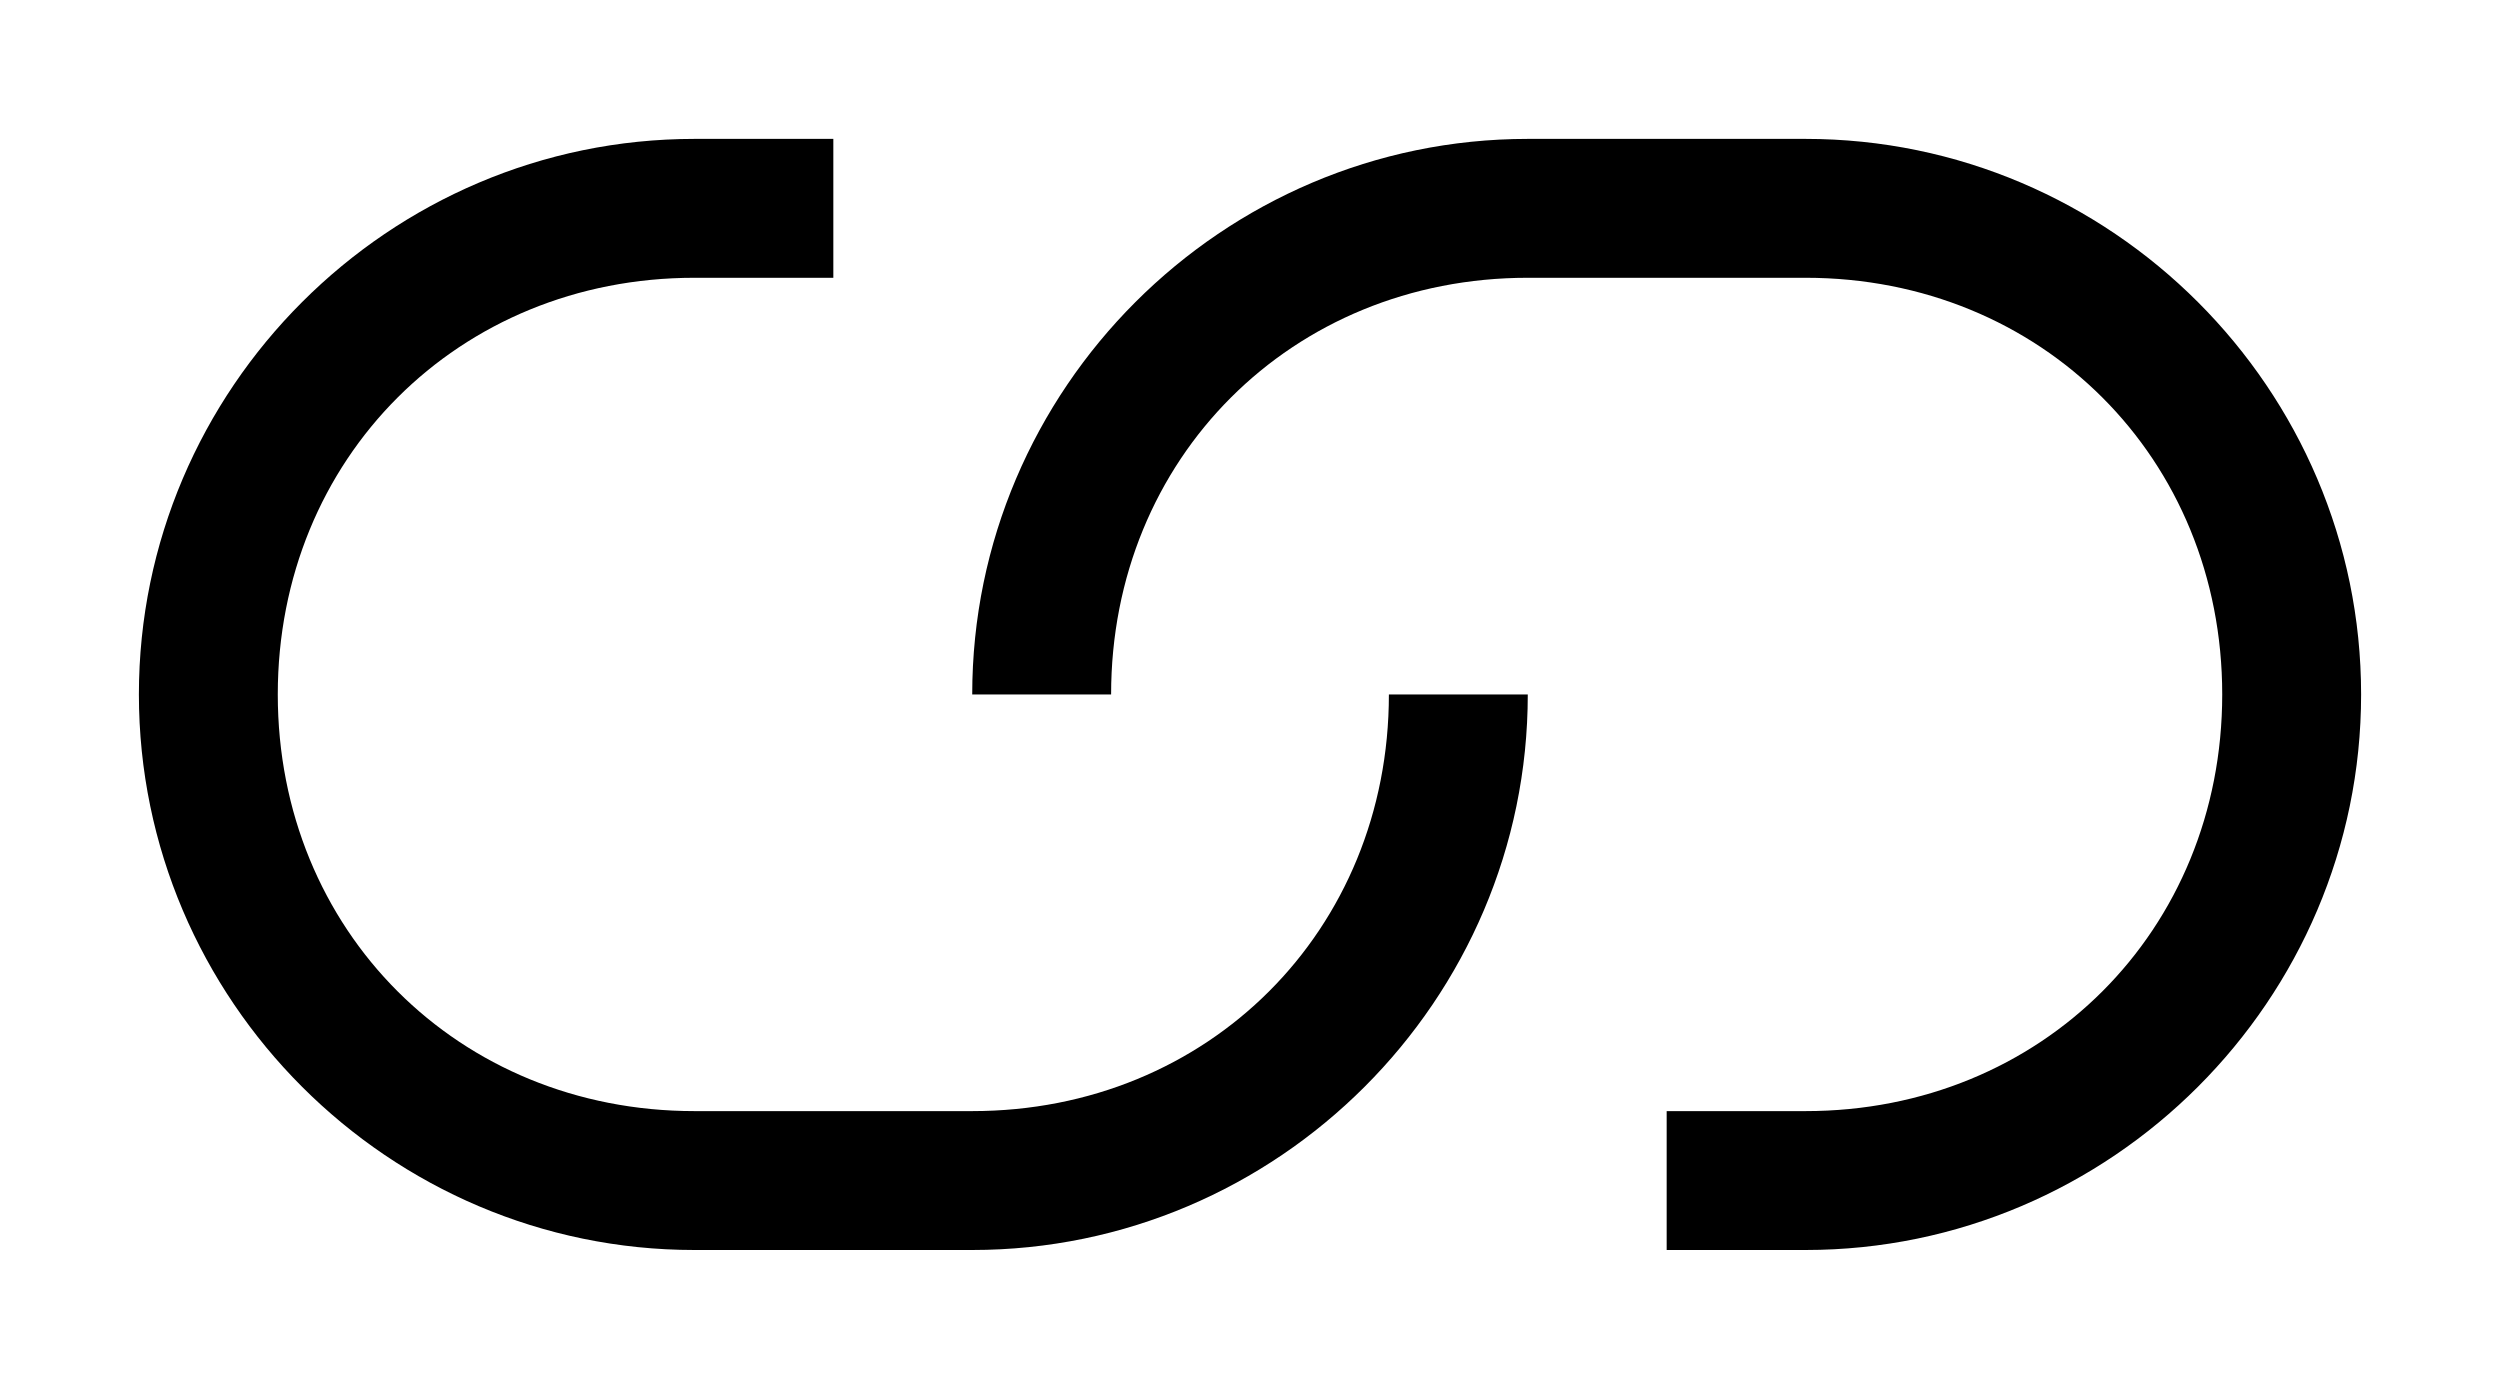
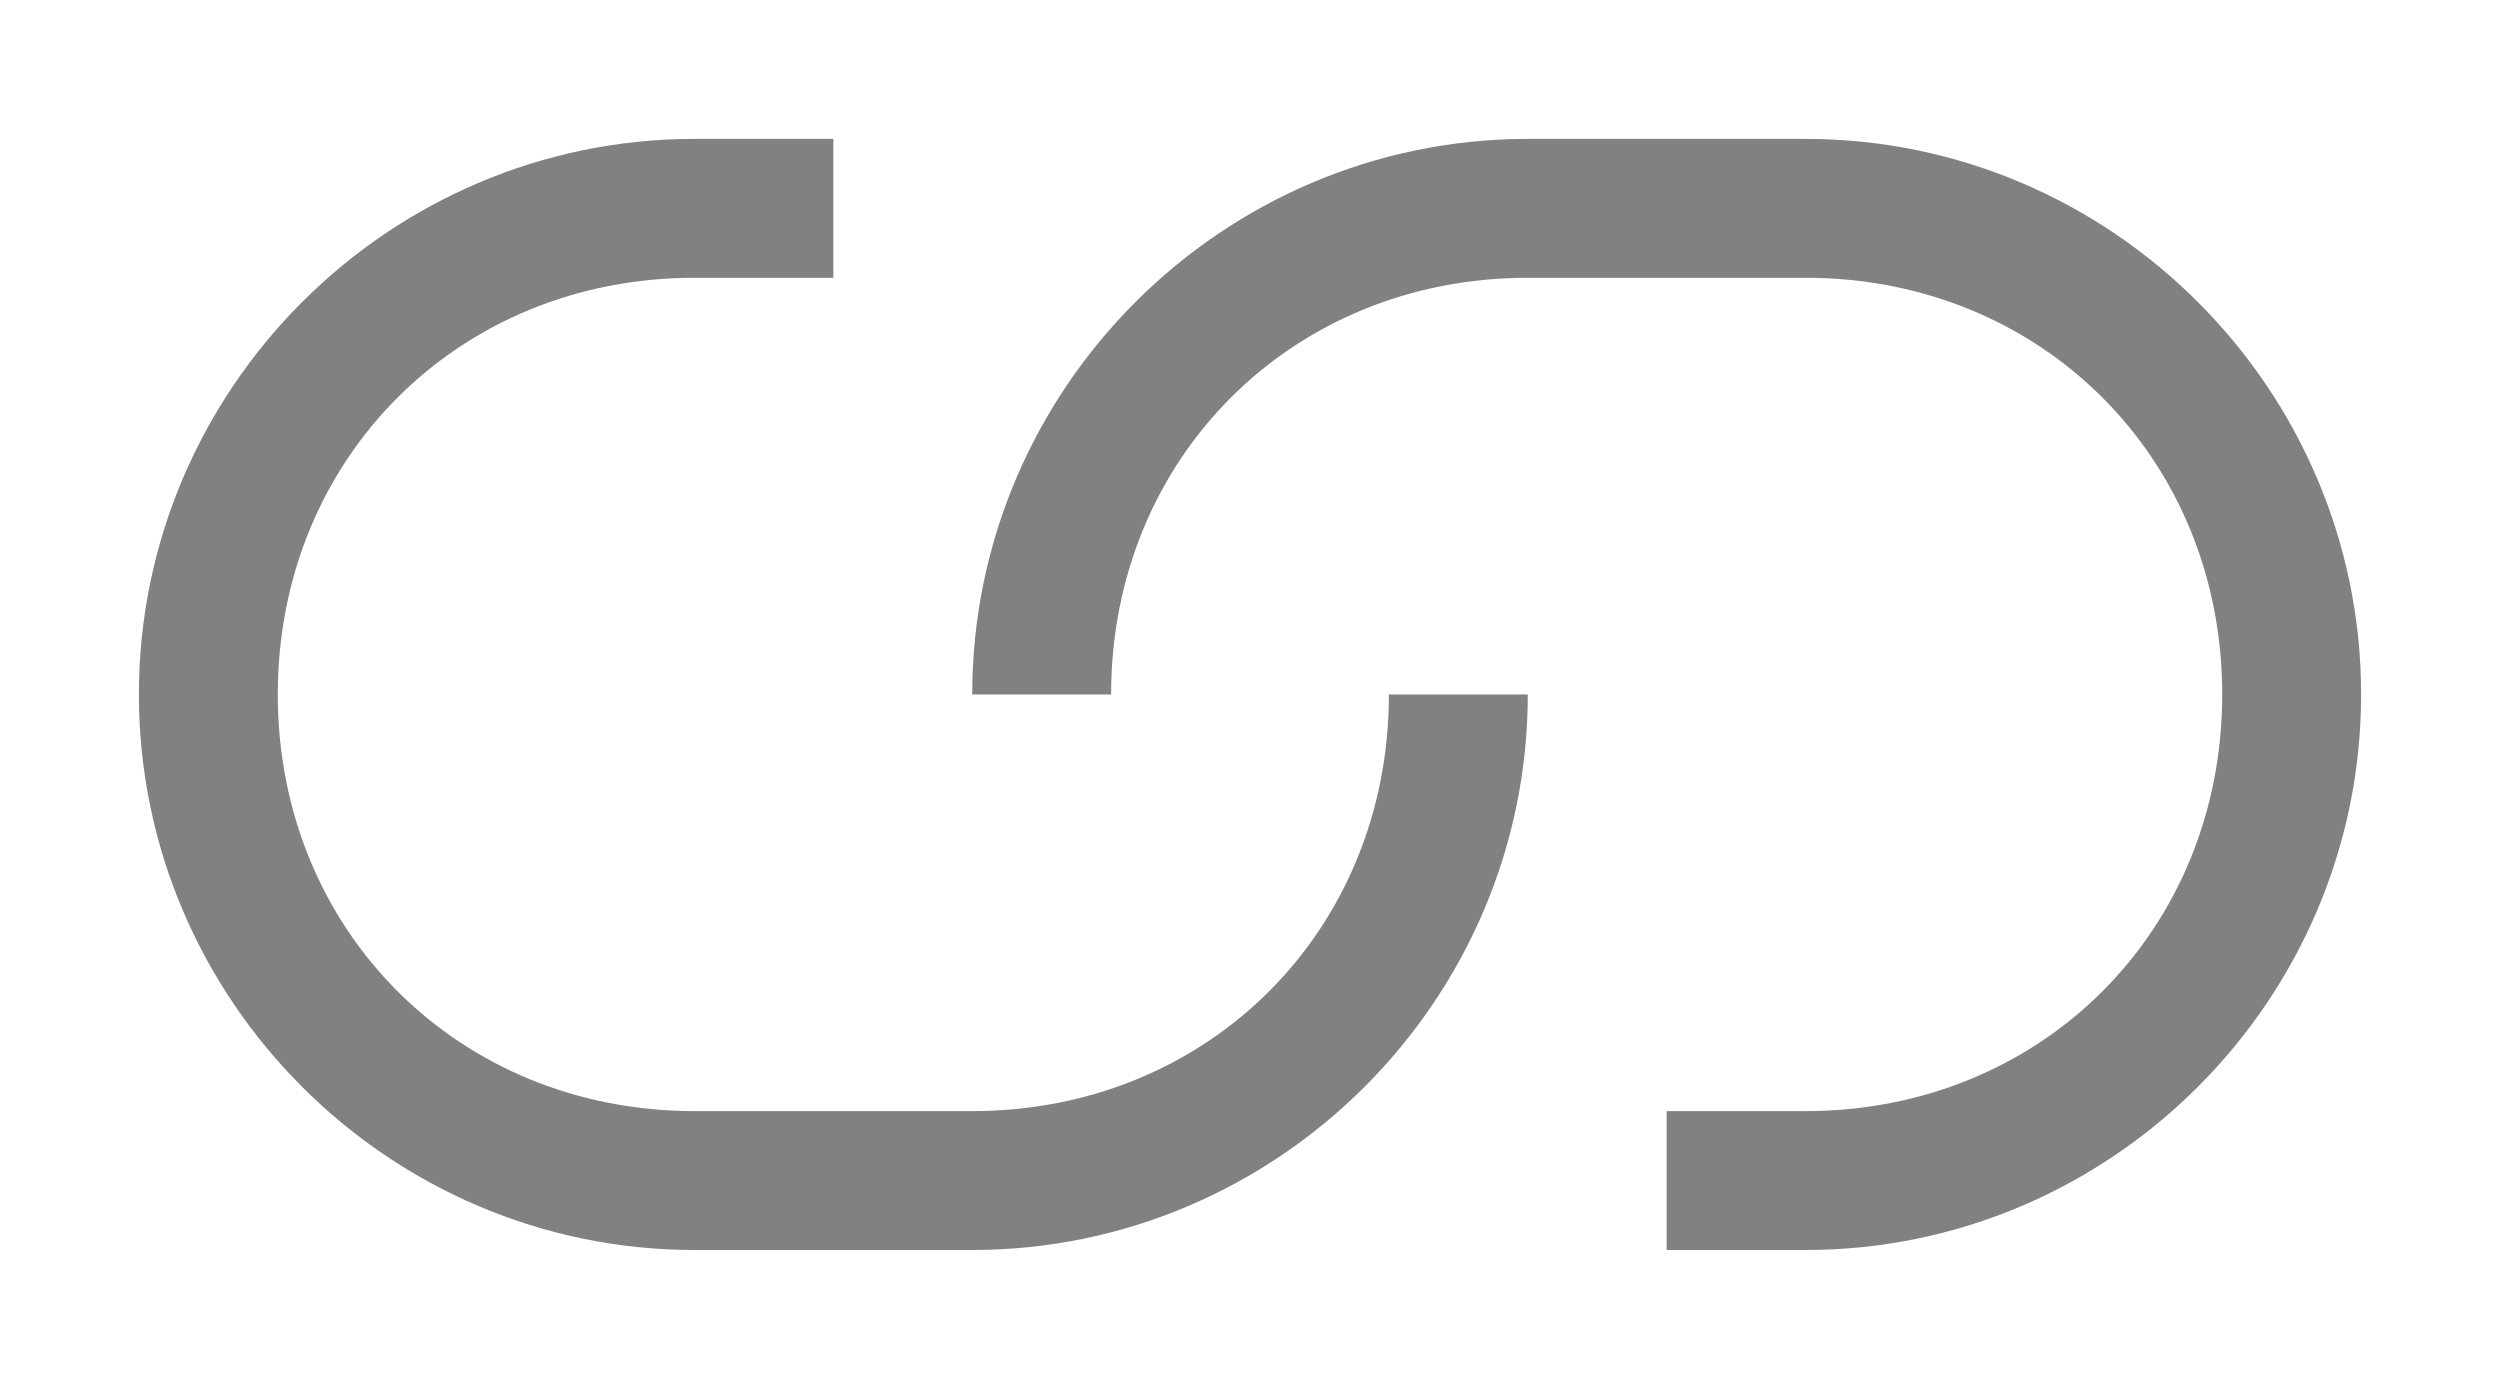
<svg xmlns="http://www.w3.org/2000/svg" version="1.1" id="Layer_1" x="0px" y="0px" viewBox="0 0 18 10" style="enable-background:new 0 0 18 10;" xml:space="preserve">
-   <path d="M7,8H5C3.3,8,2,6.7,2,5s1.3-3,3-3h1V1H5C2.8,1,1,2.8,1,5s1.8,4,4,4h2c2.2,0,4-1.8,4-4h-1C10,6.7,8.7,8,7,8z M13,1h-2  C8.8,1,7,2.8,7,5h1c0-1.7,1.3-3,3-3h2c1.7,0,3,1.3,3,3s-1.3,3-3,3h-1v1h1c2.2,0,4-1.8,4-4S15.2,1,13,1z" />
+   <path style="fill: #818181;" d="M7,8H5C3.3,8,2,6.7,2,5s1.3-3,3-3h1V1H5C2.8,1,1,2.8,1,5s1.8,4,4,4h2c2.2,0,4-1.8,4-4h-1C10,6.7,8.7,8,7,8z M13,1h-2  C8.8,1,7,2.8,7,5h1c0-1.7,1.3-3,3-3h2c1.7,0,3,1.3,3,3s-1.3,3-3,3h-1v1h1c2.2,0,4-1.8,4-4S15.2,1,13,1z" />
</svg>
